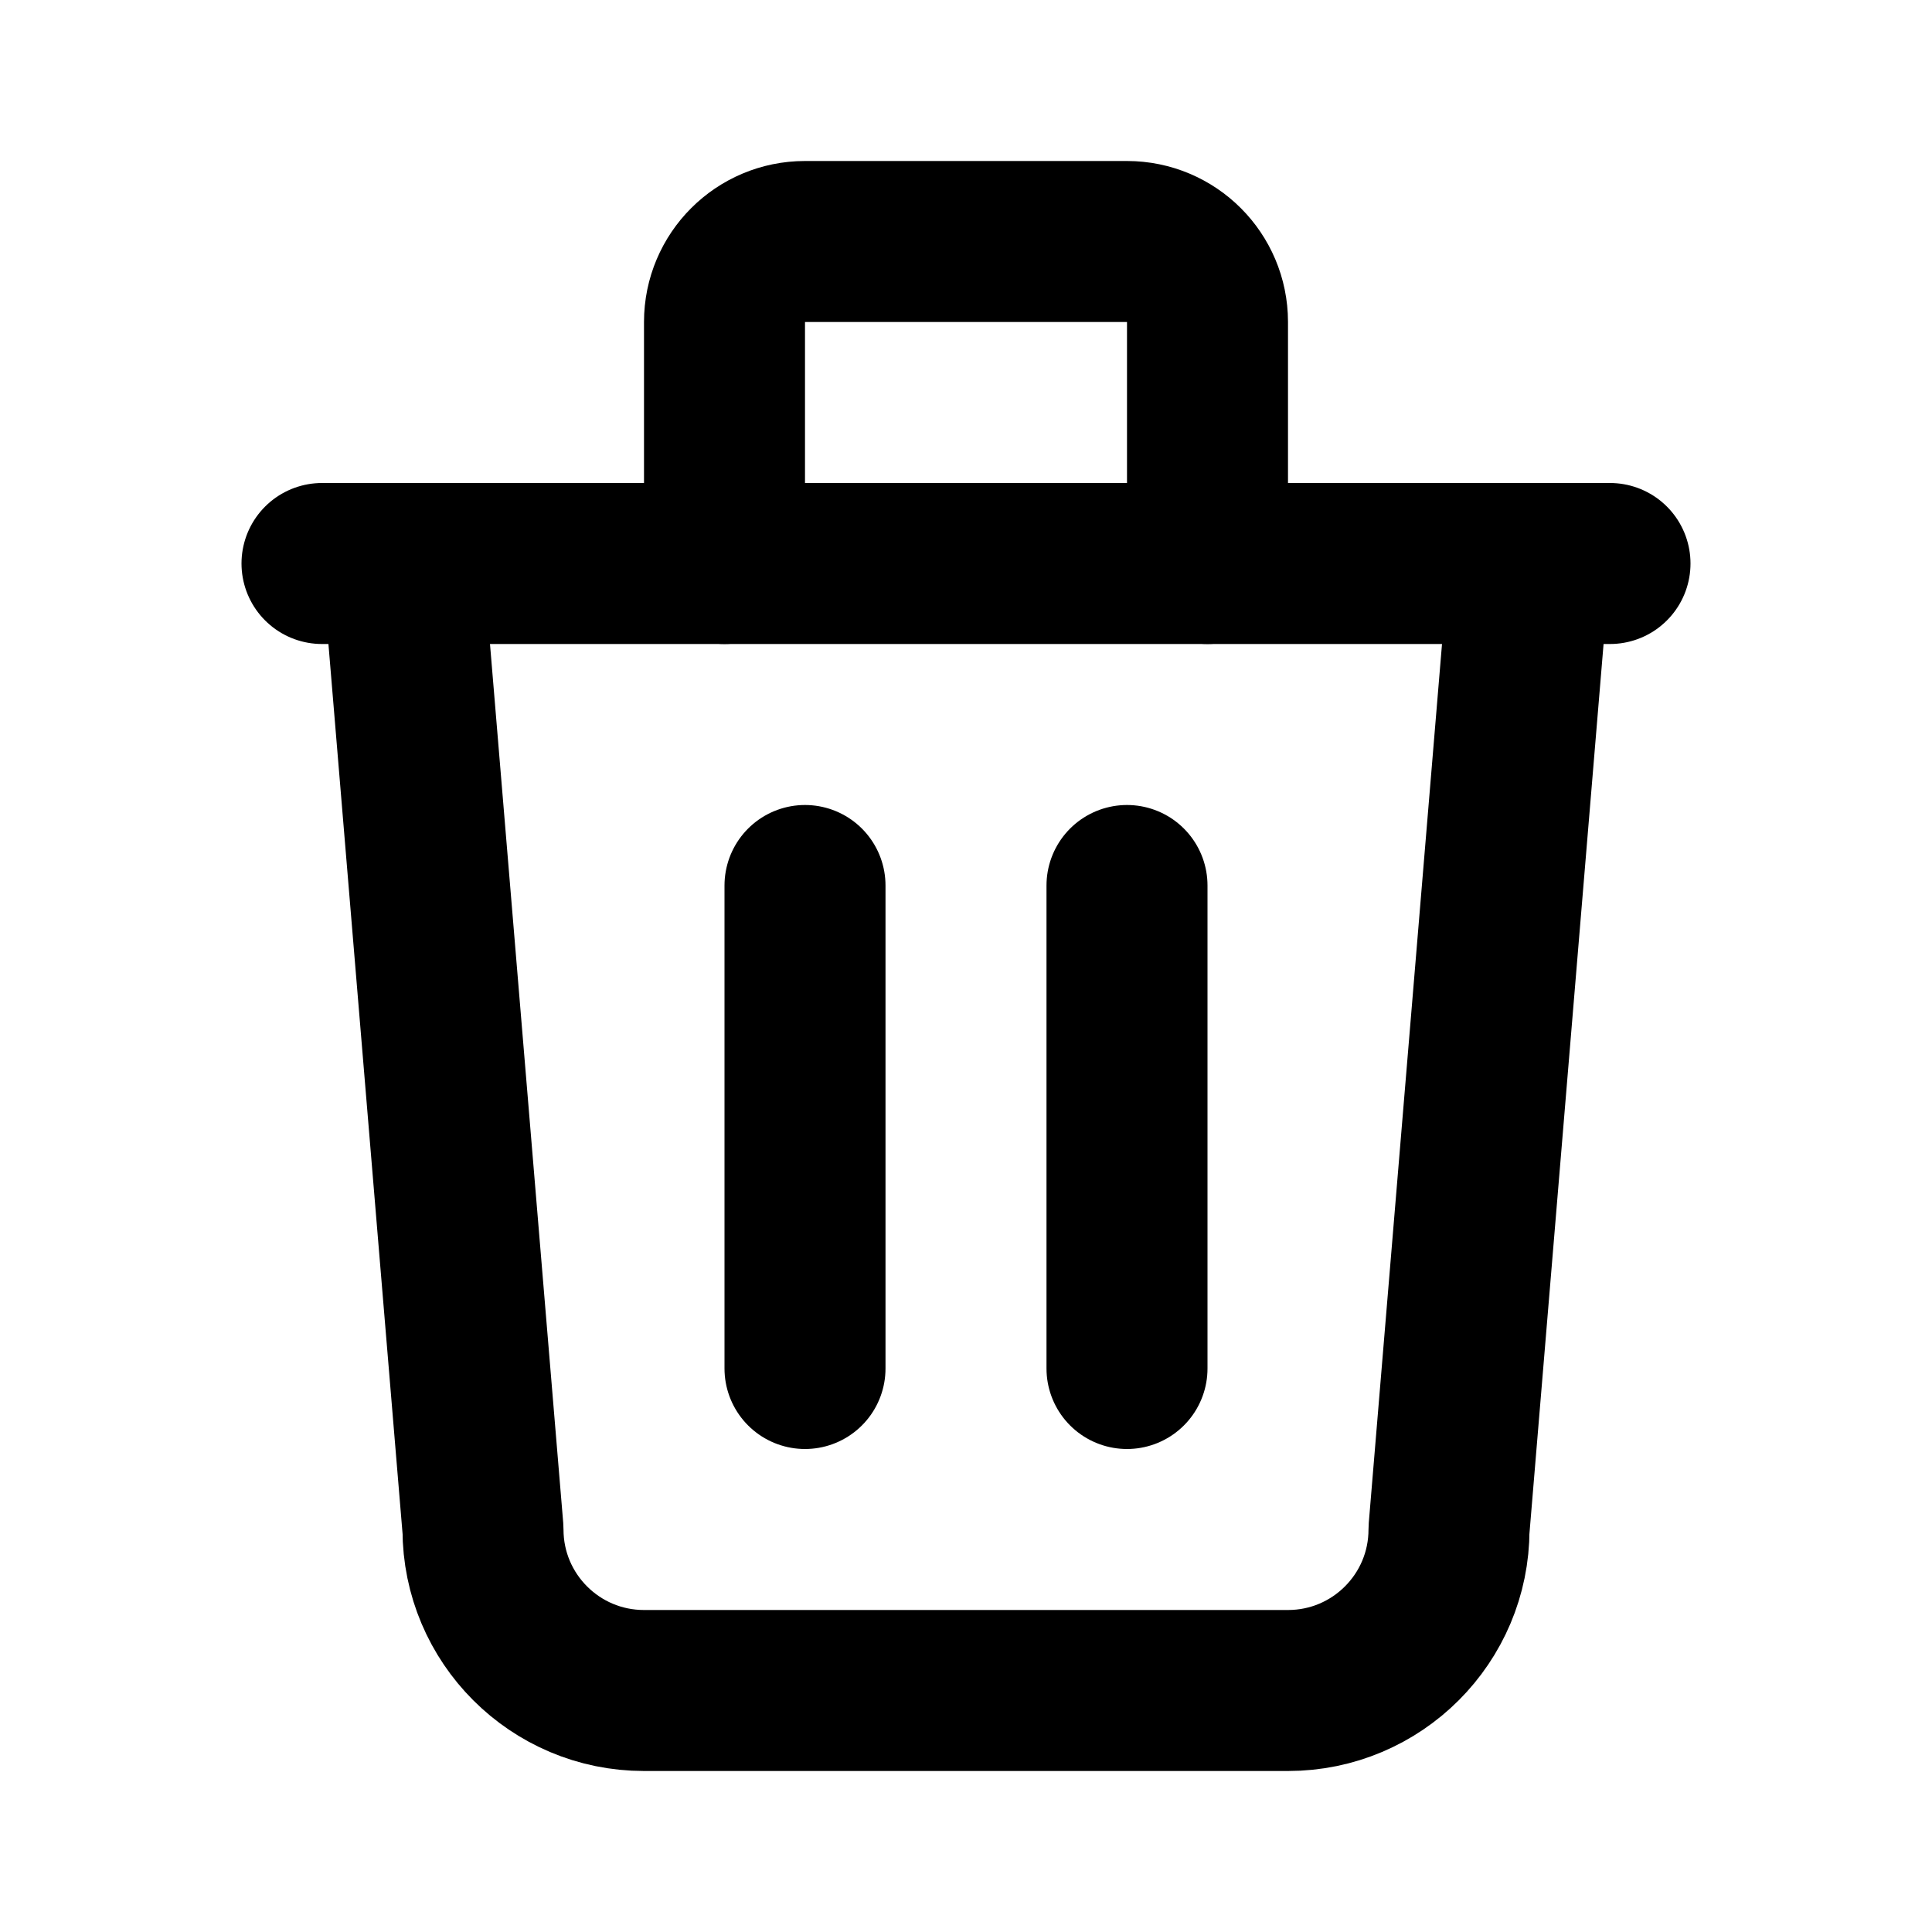
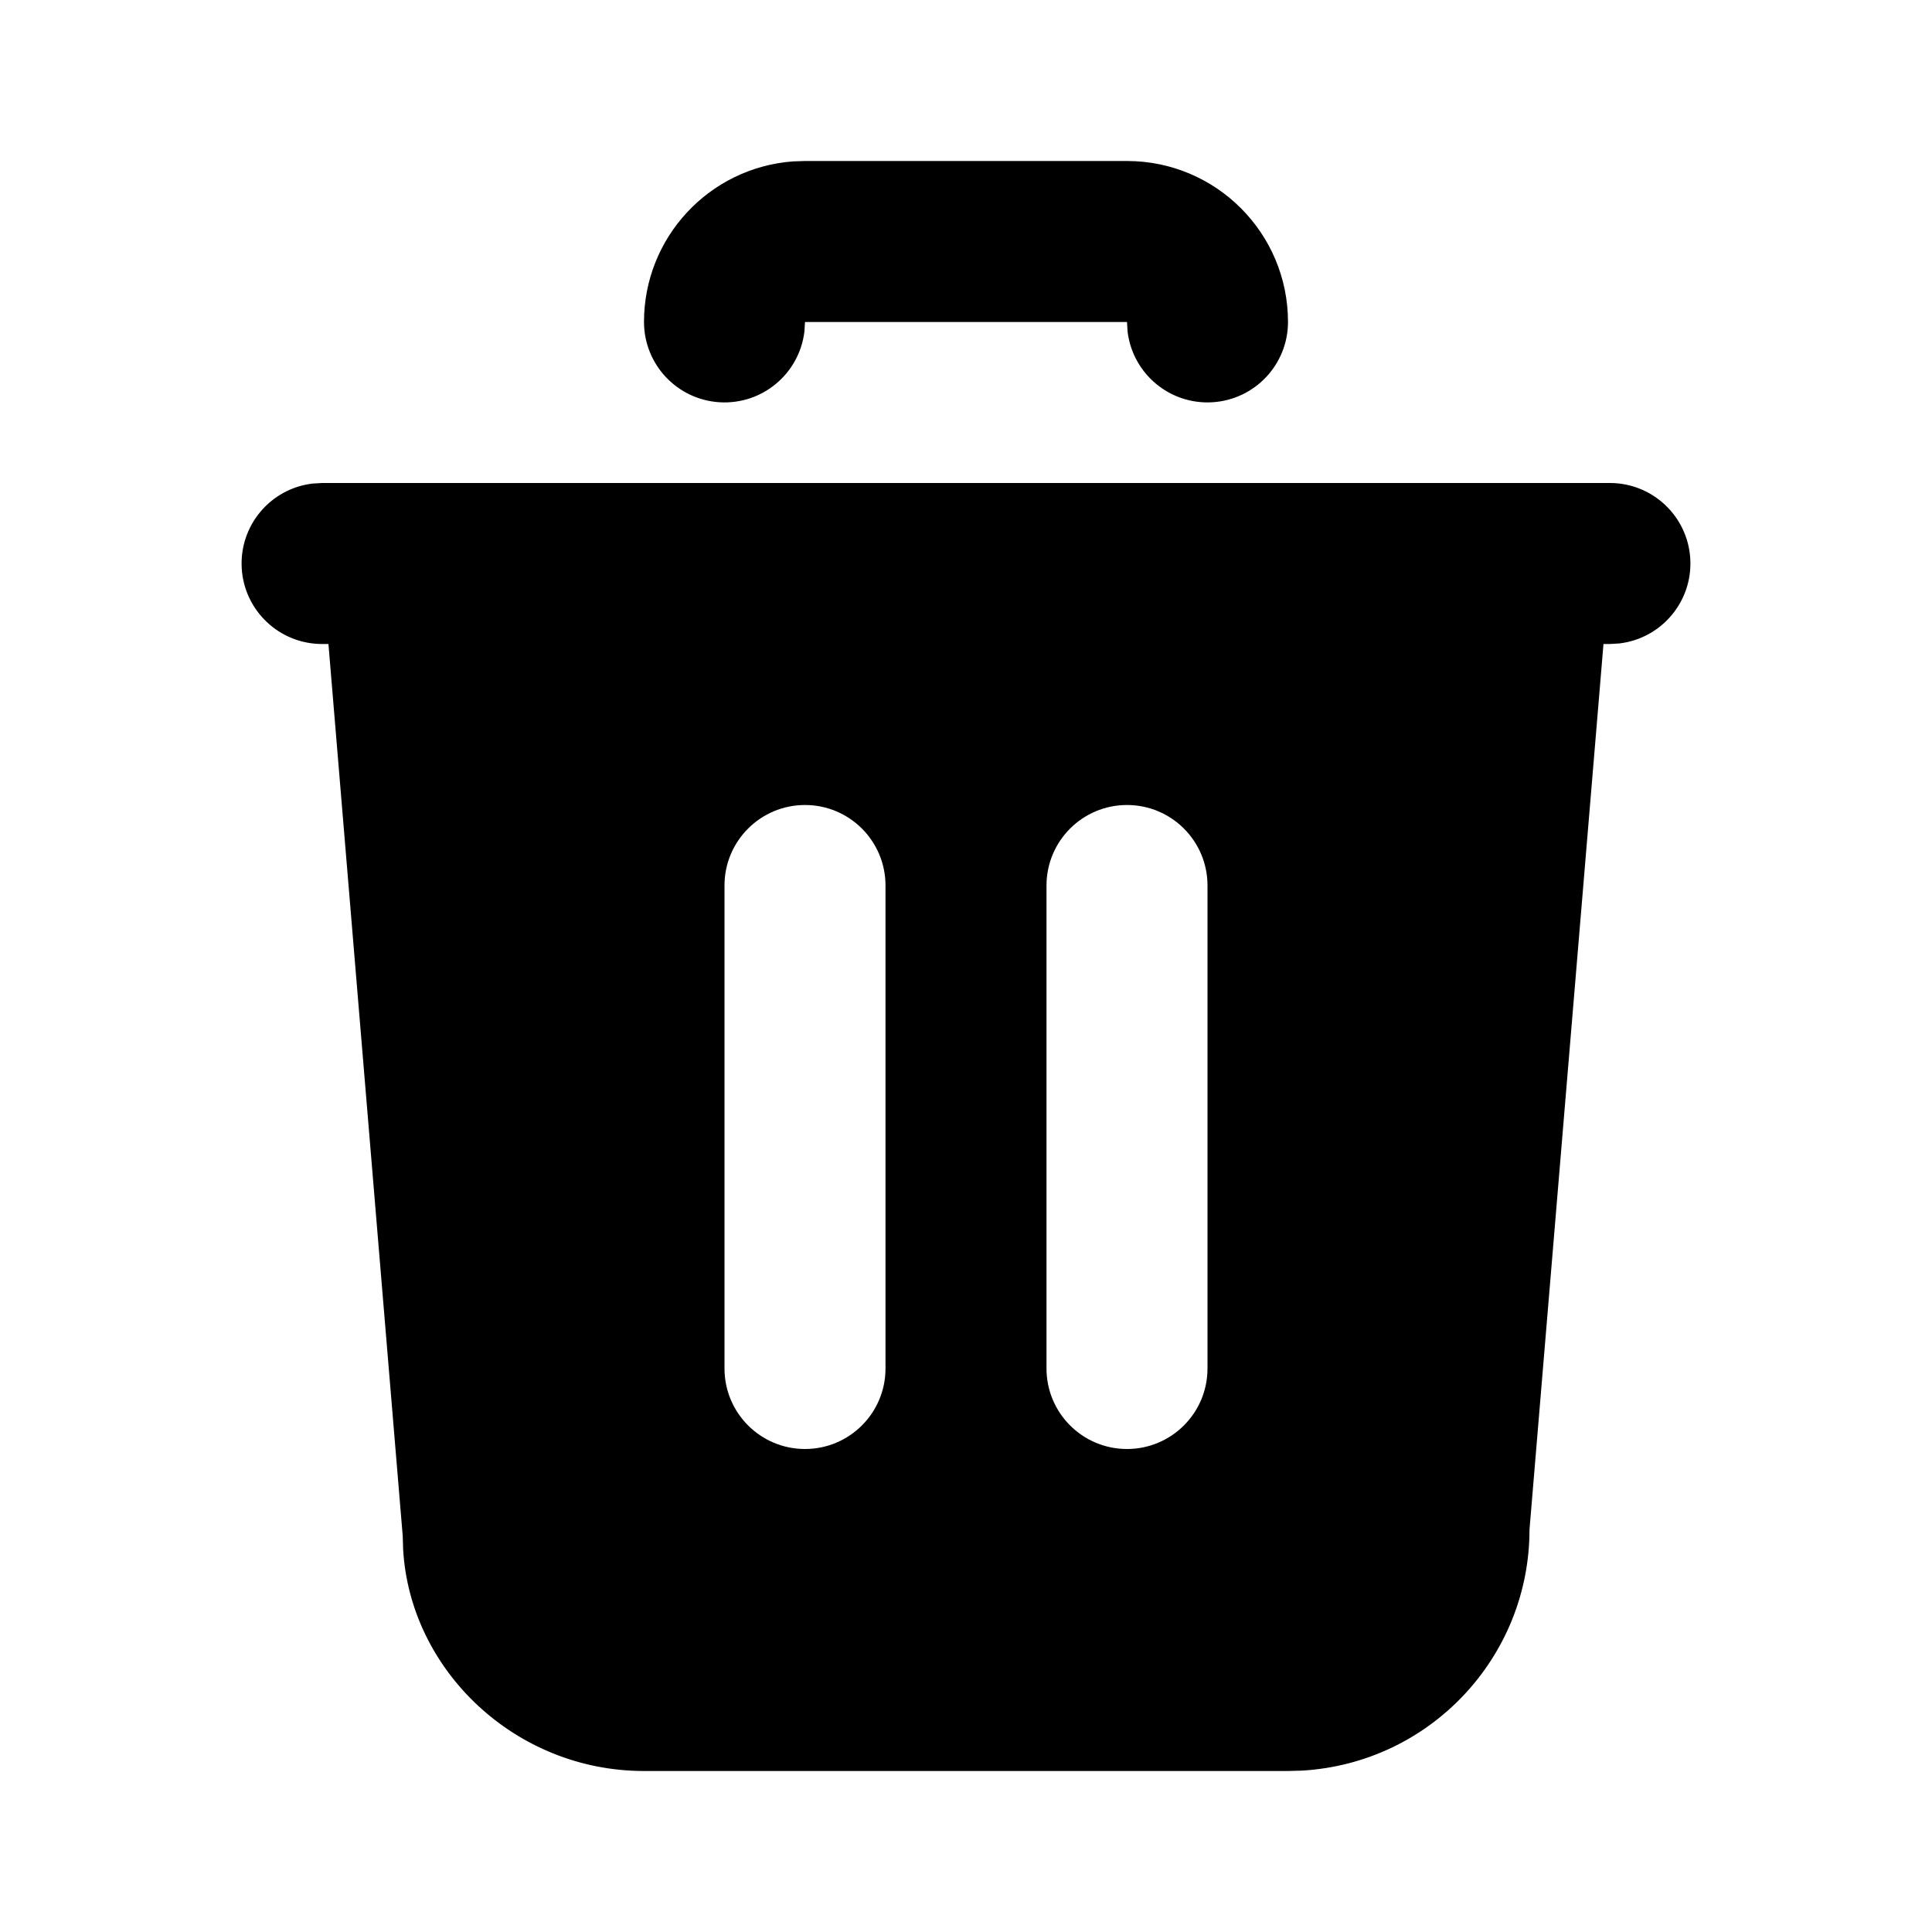
- <svg xmlns="http://www.w3.org/2000/svg" width="24" height="24" viewBox="0 0 24 24" fill="none" stroke="currentColor" stroke-width="2" stroke-linecap="round" stroke-linejoin="round" class="icon icon-tabler icons-tabler-outline icon-tabler-trash">
+ <svg xmlns="http://www.w3.org/2000/svg" width="24" height="24" viewBox="0 0 24 24" fill="currentColor" class="icon icon-tabler icons-tabler-filled icon-tabler-trash">
  <path stroke="none" d="M0 0h24v24H0z" fill="none" />
-   <path d="M4 7l16 0" />
-   <path d="M10 11l0 6" />
-   <path d="M14 11l0 6" />
-   <path d="M5 7l1 12a2 2 0 0 0 2 2h8a2 2 0 0 0 2 -2l1 -12" />
-   <path d="M9 7v-3a1 1 0 0 1 1 -1h4a1 1 0 0 1 1 1v3" />
+   <path d="M20 6a1 1 0 0 1 .117 1.993l-.117 .007h-.081l-.919 11a3 3 0 0 1 -2.824 2.995l-.176 .005h-8c-1.598 0 -2.904 -1.249 -2.992 -2.75l-.005 -.167l-.923 -11.083h-.08a1 1 0 0 1 -.117 -1.993l.117 -.007zm-10 4a1 1 0 0 0 -1 1v6a1 1 0 0 0 2 0v-6a1 1 0 0 0 -1 -1m4 0a1 1 0 0 0 -1 1v6a1 1 0 0 0 2 0v-6a1 1 0 0 0 -1 -1" />
+   <path d="M14 2a2 2 0 0 1 2 2a1 1 0 0 1 -1.993 .117l-.007 -.117h-4l-.007 .117a1 1 0 0 1 -1.993 -.117a2 2 0 0 1 1.85 -1.995l.15 -.005z" />
</svg>
